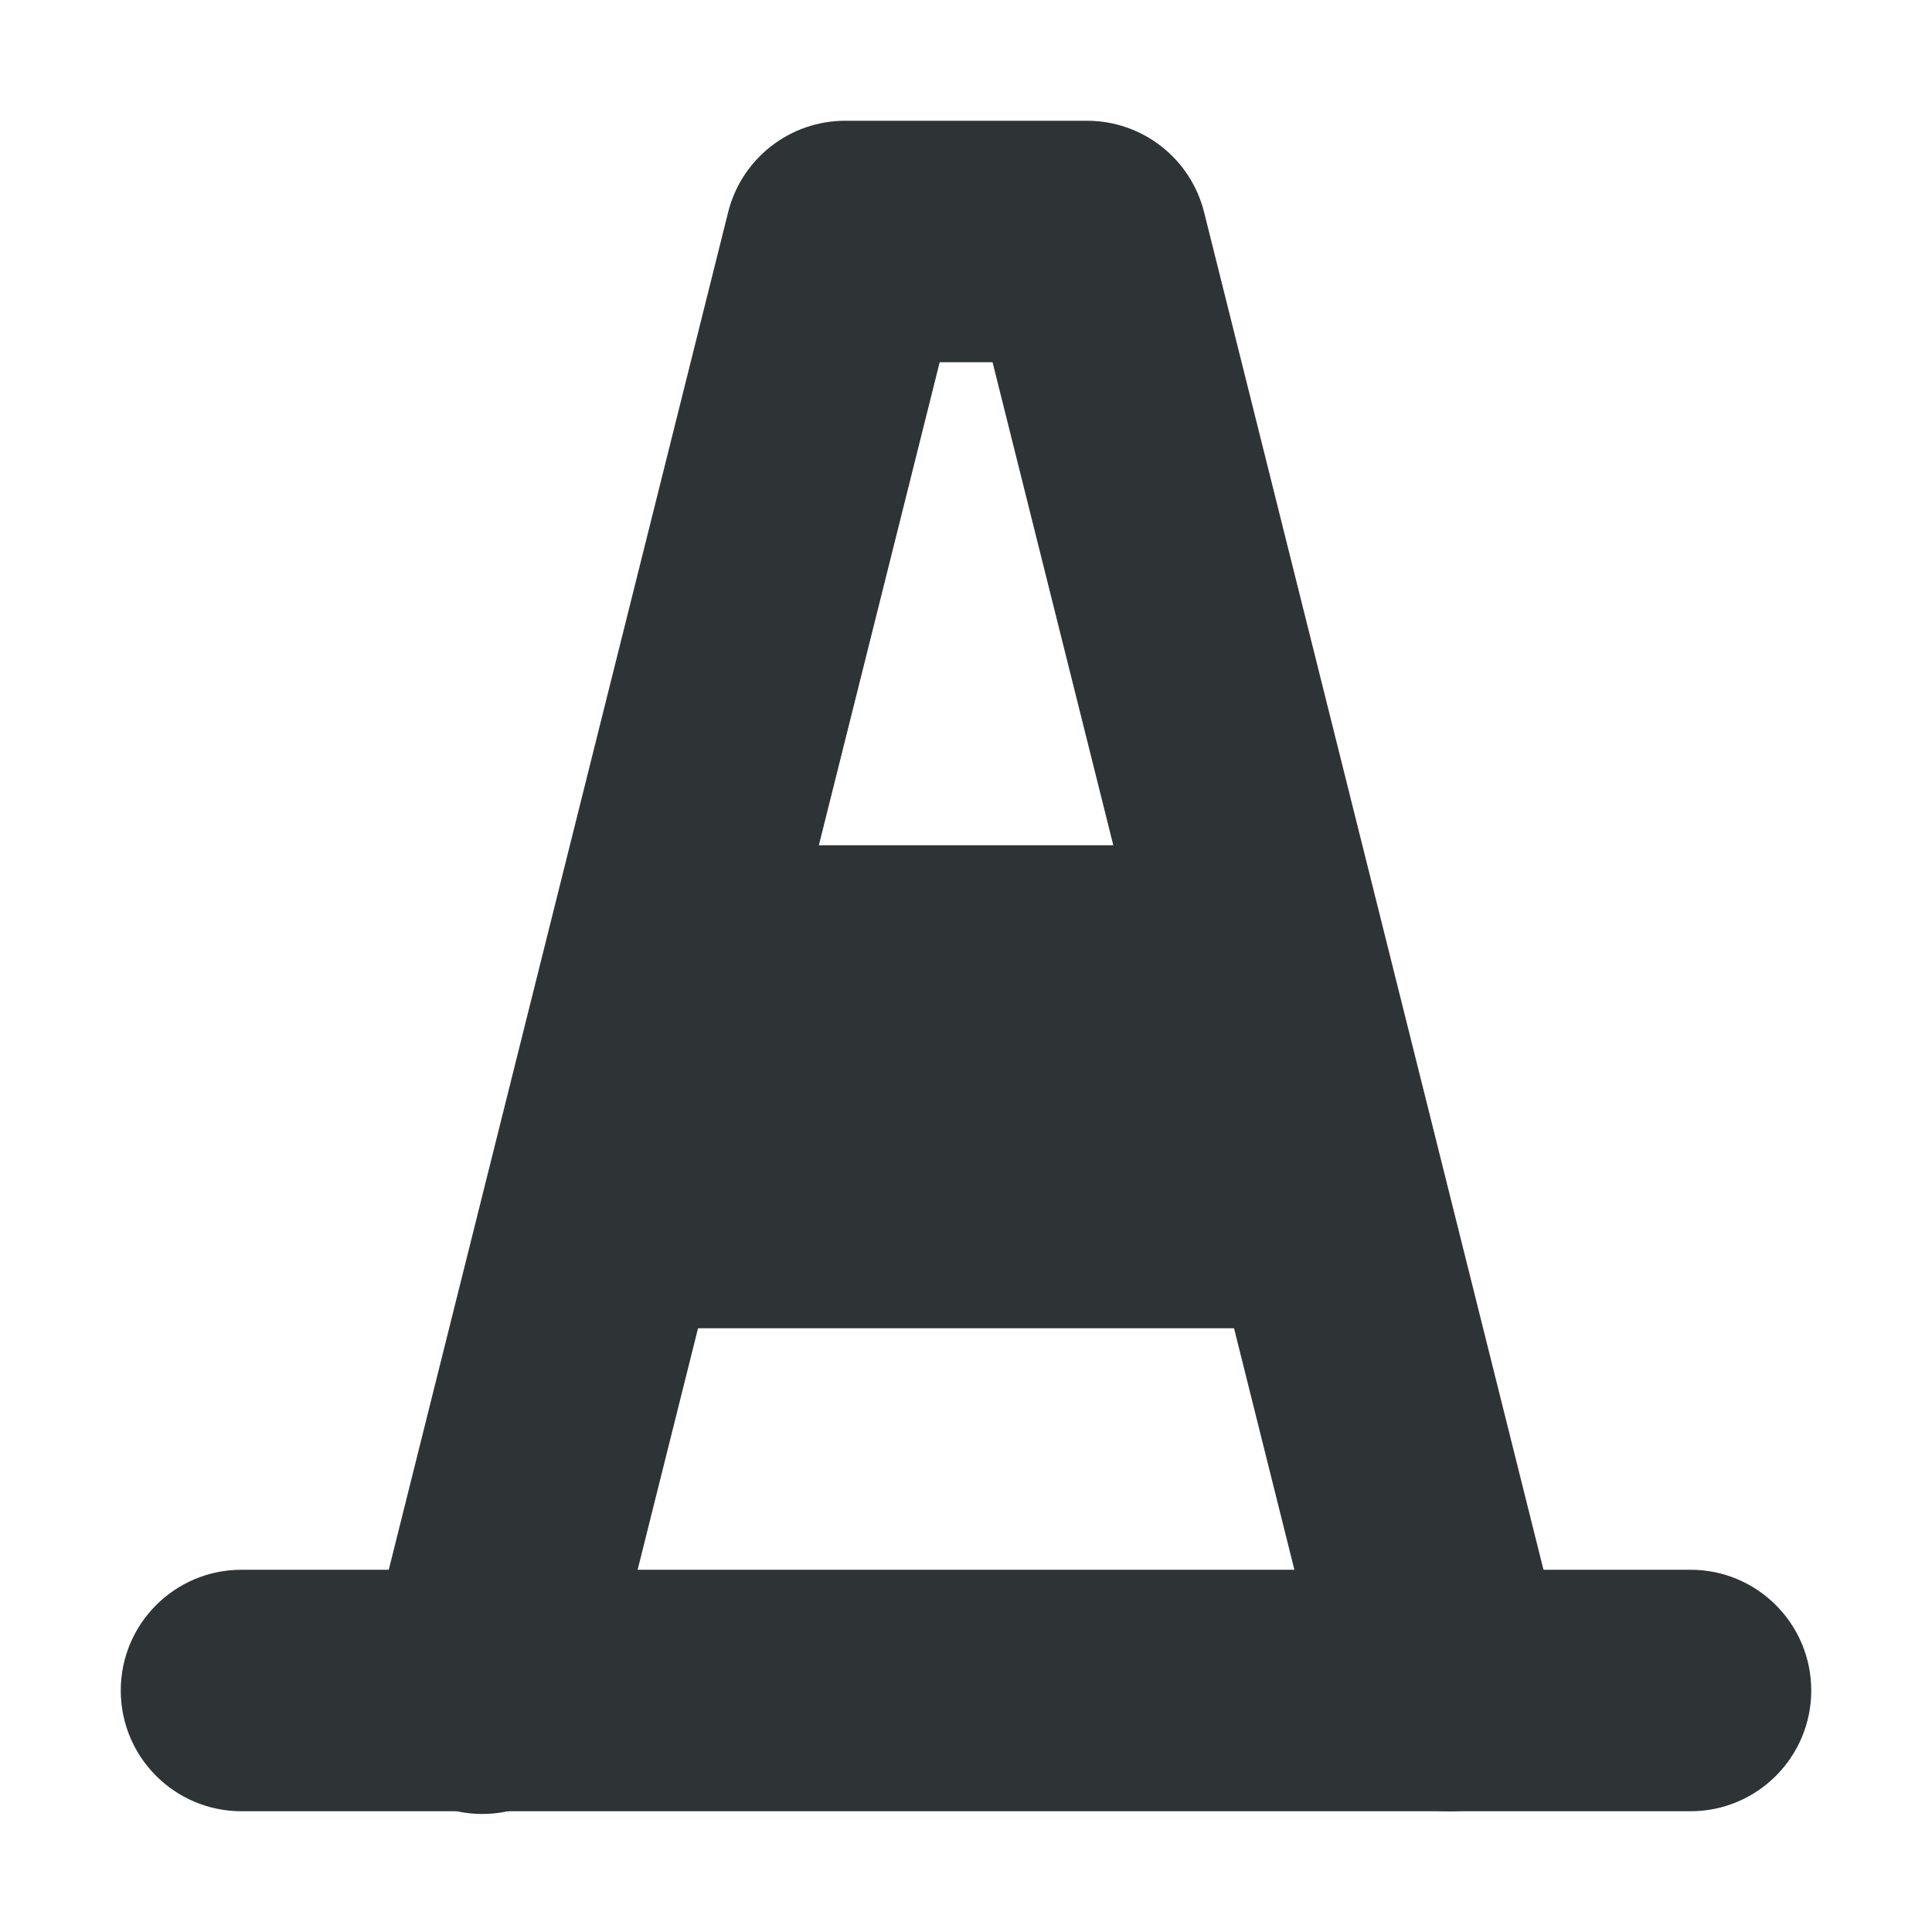
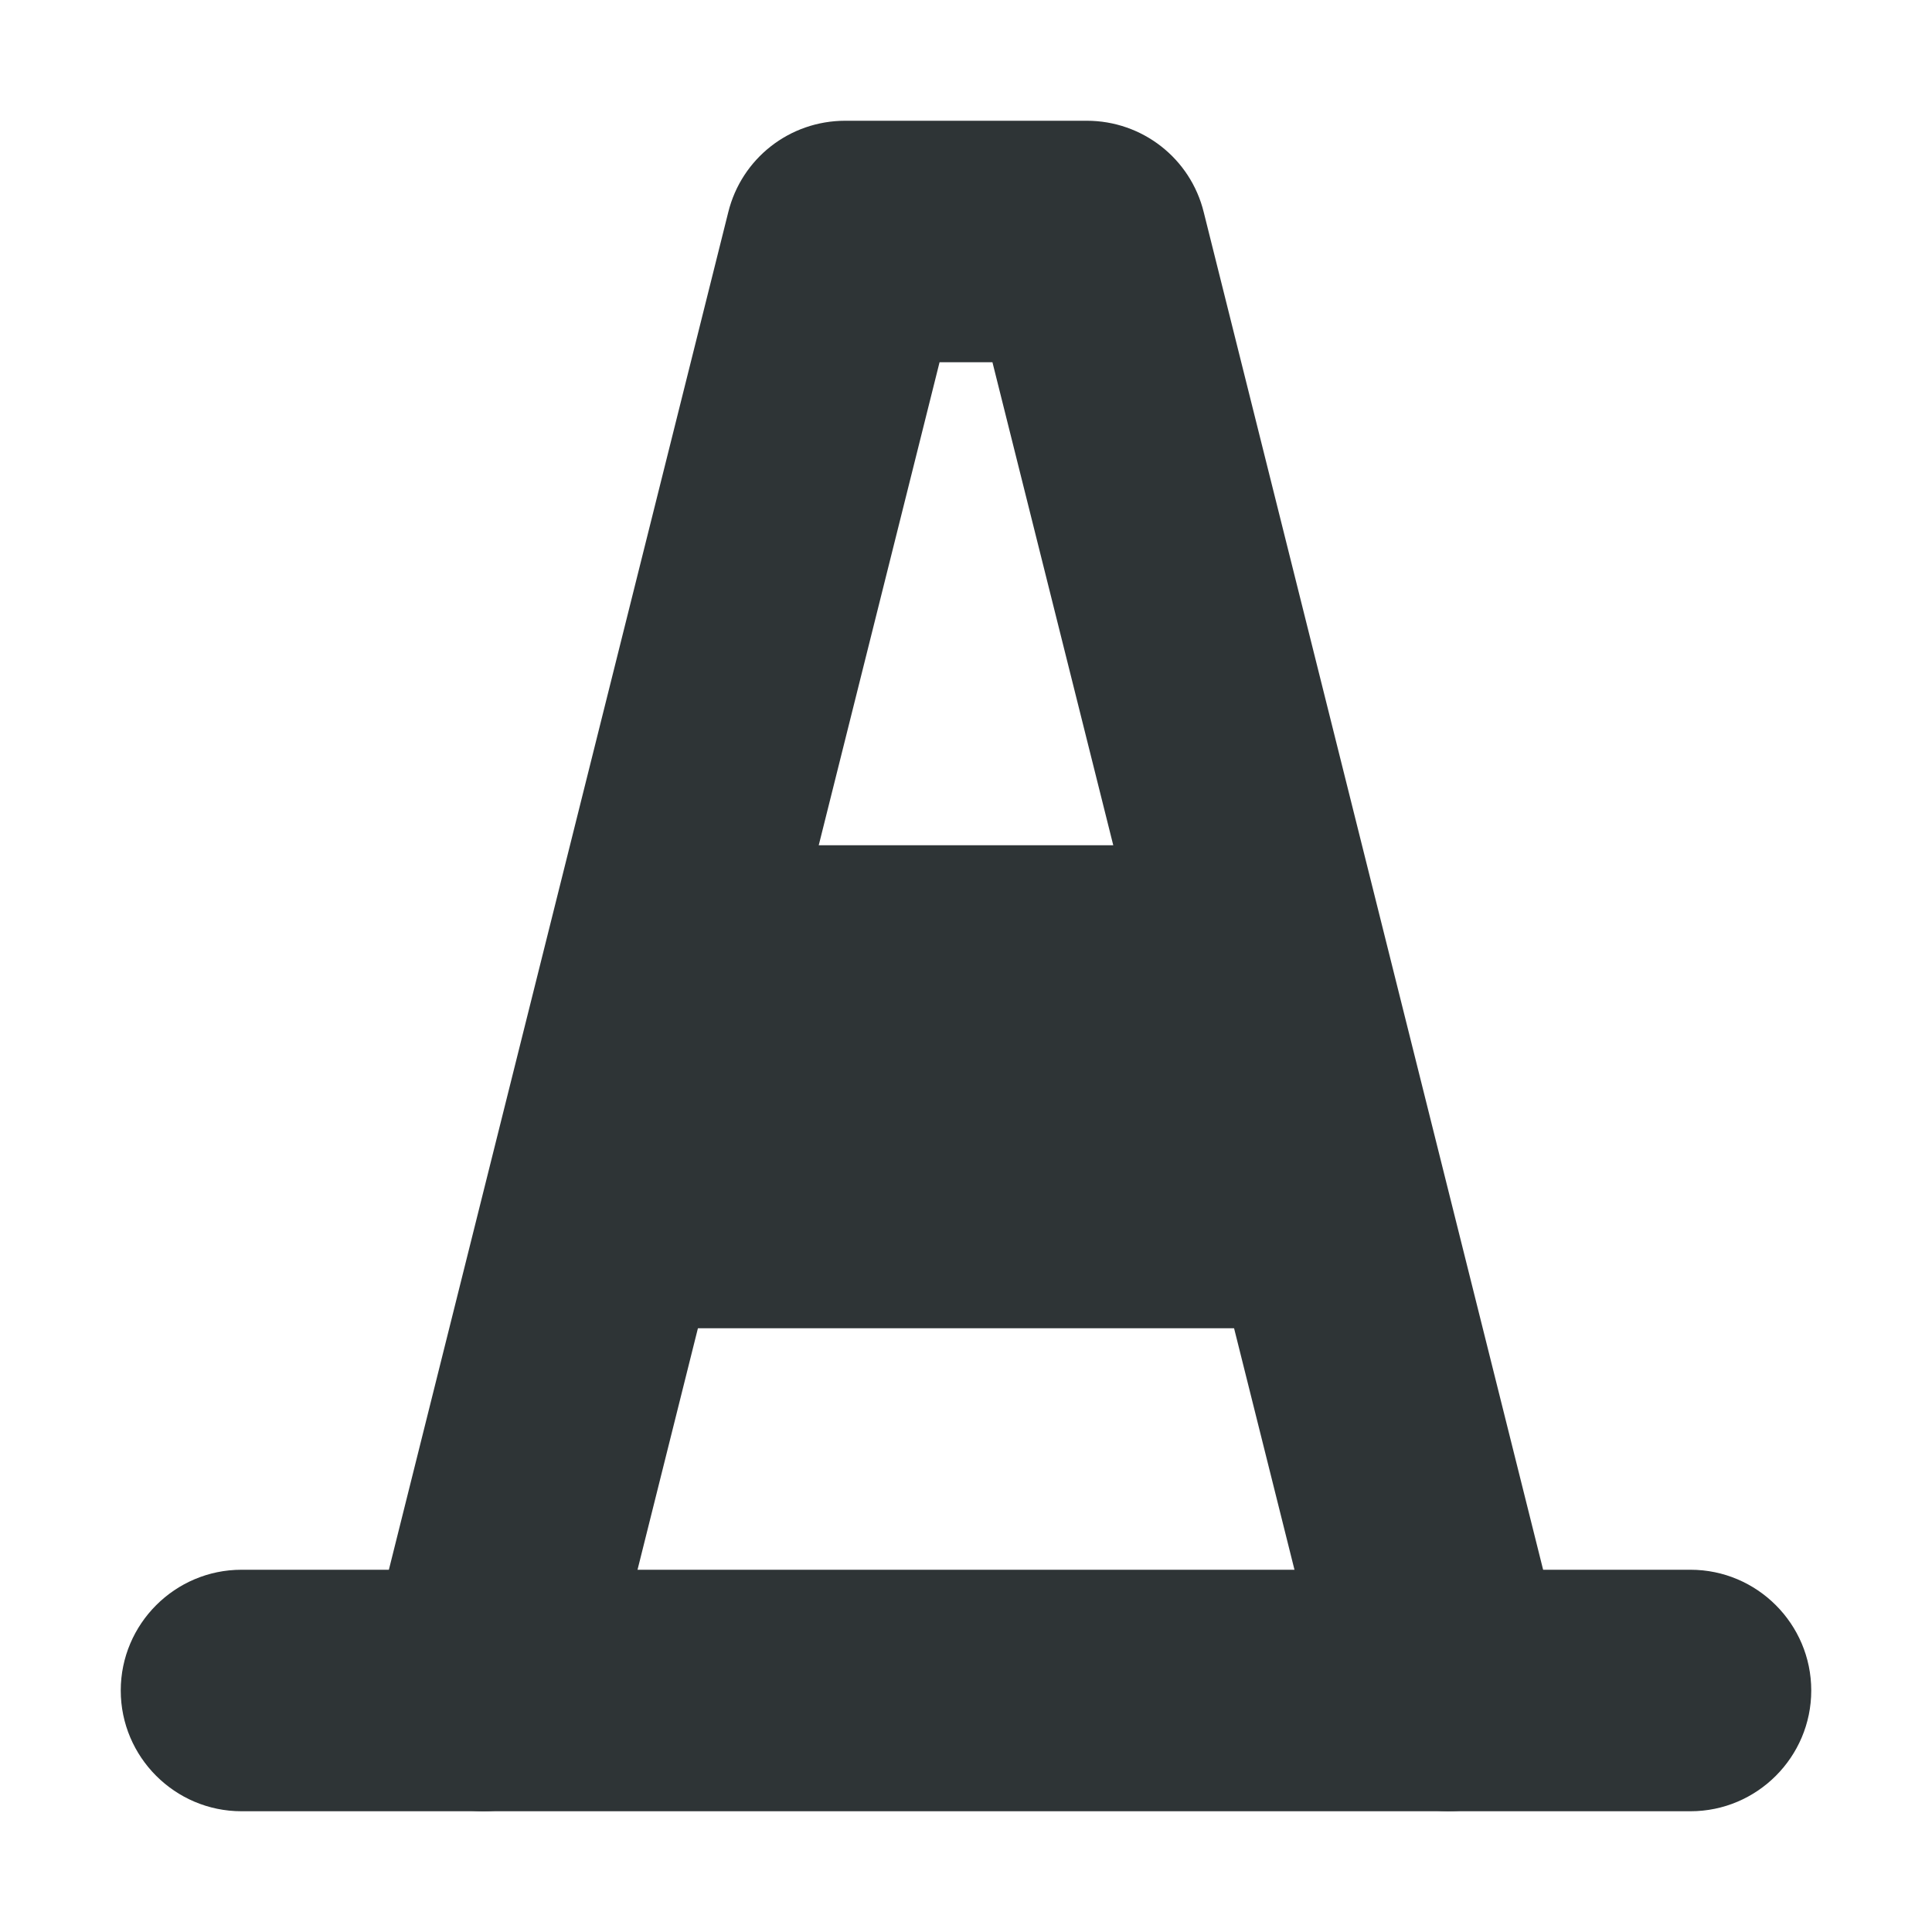
- <svg xmlns="http://www.w3.org/2000/svg" width="16" height="16">
-   <g color="#000" font-weight="400" font-family="sans-serif" fill="#2e3436">
-     <path d="M2 13a1 1 0 1 0 0 2h12a1 1 0 1 0 0-2z" style="line-height:normal;font-variant-ligatures:normal;font-variant-position:normal;font-variant-caps:normal;font-variant-numeric:normal;font-variant-alternates:normal;font-feature-settings:normal;text-indent:0;text-align:start;text-decoration-line:none;text-decoration-style:solid;text-decoration-color:#000;text-transform:none;text-orientation:mixed;shape-padding:0;isolation:auto;mix-blend-mode:normal" overflow="visible" />
-     <path d="M7 1a1 1 0 0 0-.97.758l-3 12a1 1 0 1 0 1.94.484L7.782 3h.438l2.81 11.242a1 1 0 1 0 1.942-.484l-3-12A1 1 0 0 0 9 1z" style="line-height:normal;font-variant-ligatures:normal;font-variant-position:normal;font-variant-caps:normal;font-variant-numeric:normal;font-variant-alternates:normal;font-feature-settings:normal;text-indent:0;text-align:start;text-decoration-line:none;text-decoration-style:solid;text-decoration-color:#000;text-transform:none;text-orientation:mixed;shape-padding:0;isolation:auto;mix-blend-mode:normal" overflow="visible" />
-     <path d="M5 7v4h6V7z" style="line-height:normal;font-variant-ligatures:normal;font-variant-position:normal;font-variant-caps:normal;font-variant-numeric:normal;font-variant-alternates:normal;font-feature-settings:normal;text-indent:0;text-align:start;text-decoration-line:none;text-decoration-style:solid;text-decoration-color:#000;text-transform:none;text-orientation:mixed;shape-padding:0;isolation:auto;mix-blend-mode:normal" overflow="visible" />
+ <svg xmlns="http://www.w3.org/2000/svg" height="16px" viewBox="0 0 16 16" width="16px">
+   <filter id="a" height="100%" width="100%" x="0%" y="0%">
+     <feColorMatrix in="SourceGraphic" type="matrix" values="0 0 0 0 1 0 0 0 0 1 0 0 0 0 1 0 0 0 1 0" />
+   </filter>
+   <mask id="b">
+     <g filter="url(#a)">
+       <path d="m 0 0 h 16 v 16 h -16 z" fill-opacity="0.3" />
+     </g>
+   </mask>
+   <clipPath id="c">
+     <path d="m 0 0 h 800 v 800 h -800 z" />
+   </clipPath>
+   <mask id="d">
+     <g filter="url(#a)">
+       <path d="m 0 0 h 16 v 16 h -16 z" fill-opacity="0.35" />
+     </g>
+   </mask>
+   <clipPath id="e">
+     <path d="m 0 0 h 800 v 800 h -800 z" />
+   </clipPath>
+   <mask id="f">
+     <g filter="url(#a)">
+       <path d="m 0 0 h 16 v 16 h -16 z" fill-opacity="0.35" />
+     </g>
+   </mask>
+   <clipPath id="g">
+     <path d="m 0 0 h 800 v 800 h -800 z" />
+   </clipPath>
+   <mask id="h">
+     <g filter="url(#a)">
+       <path d="m 0 0 h 16 v 16 h -16 z" fill-opacity="0.35" />
+     </g>
+   </mask>
+   <clipPath id="i">
+     <path d="m 0 0 h 800 v 800 h -800 z" />
+   </clipPath>
+   <mask id="j">
+     <g filter="url(#a)">
+       <path d="m 0 0 h 16 v 16 h -16 z" fill-opacity="0.35" />
+     </g>
+   </mask>
+   <clipPath id="k">
+     <path d="m 0 0 h 800 v 800 h -800 z" />
+   </clipPath>
+   <g clip-path="url(#c)" mask="url(#b)" transform="matrix(1 0 0 1 -160 -480)">
+     <path d="m 142.5 351 h 10.449 c -1.184 0.492 -1.297 2.457 0 3 h -10.449 z m 0 0" fill="#2e3436" />
+   </g>
+   <g clip-path="url(#e)" mask="url(#d)" transform="matrix(1 0 0 1 -160 -480)">
+     <path d="m 104 502 c 0 0.551 -0.449 1 -1 1 s -1 -0.449 -1 -1 s 0.449 -1 1 -1 s 1 0.449 1 1 z m 0 0" fill="#2e3436" />
+   </g>
+   <g clip-path="url(#g)" mask="url(#f)" transform="matrix(1 0 0 1 -160 -480)">
+     <path d="m 106 501 v 2 h 8 v -2 z m 0 0" fill="#2e3436" fill-rule="evenodd" />
+   </g>
+   <g clip-path="url(#i)" mask="url(#h)" transform="matrix(1 0 0 1 -160 -480)">
+     <path d="m 104 514 c 0 0.551 -0.449 1 -1 1 s -1 -0.449 -1 -1 s 0.449 -1 1 -1 s 1 0.449 1 1 z m 0 0" fill="#2e3436" />
+   </g>
+   <g clip-path="url(#k)" mask="url(#j)" transform="matrix(1 0 0 1 -160 -480)">
+     <path d="m 106 513 v 2 h 8 v -2 z m 0 0" fill="#2e3436" fill-rule="evenodd" />
+   </g>
+   <g fill="#2e3436">
+     <path d="m 2 13 c -0.551 0 -1 0.449 -1 1 s 0.449 1 1 1 h 12 c 0.551 0 1 -0.449 1 -1 s -0.449 -1 -1 -1 z m 0 0" />
+     <path d="m 7 1 c -0.461 0 -0.859 0.312 -0.969 0.758 l -3 12 c -0.137 0.535 0.191 1.078 0.727 1.211 c 0.535 0.137 1.078 -0.191 1.211 -0.727 l 2.812 -11.242 h 0.438 l 2.812 11.242 c 0.133 0.535 0.676 0.863 1.211 0.727 c 0.535 -0.133 0.863 -0.676 0.727 -1.211 l -3 -12 c -0.109 -0.445 -0.508 -0.758 -0.969 -0.758 z m 0 0" />
+     <path d="m 5 7 v 4 h 6 v -4 z m 0 0" />
  </g>
</svg>
